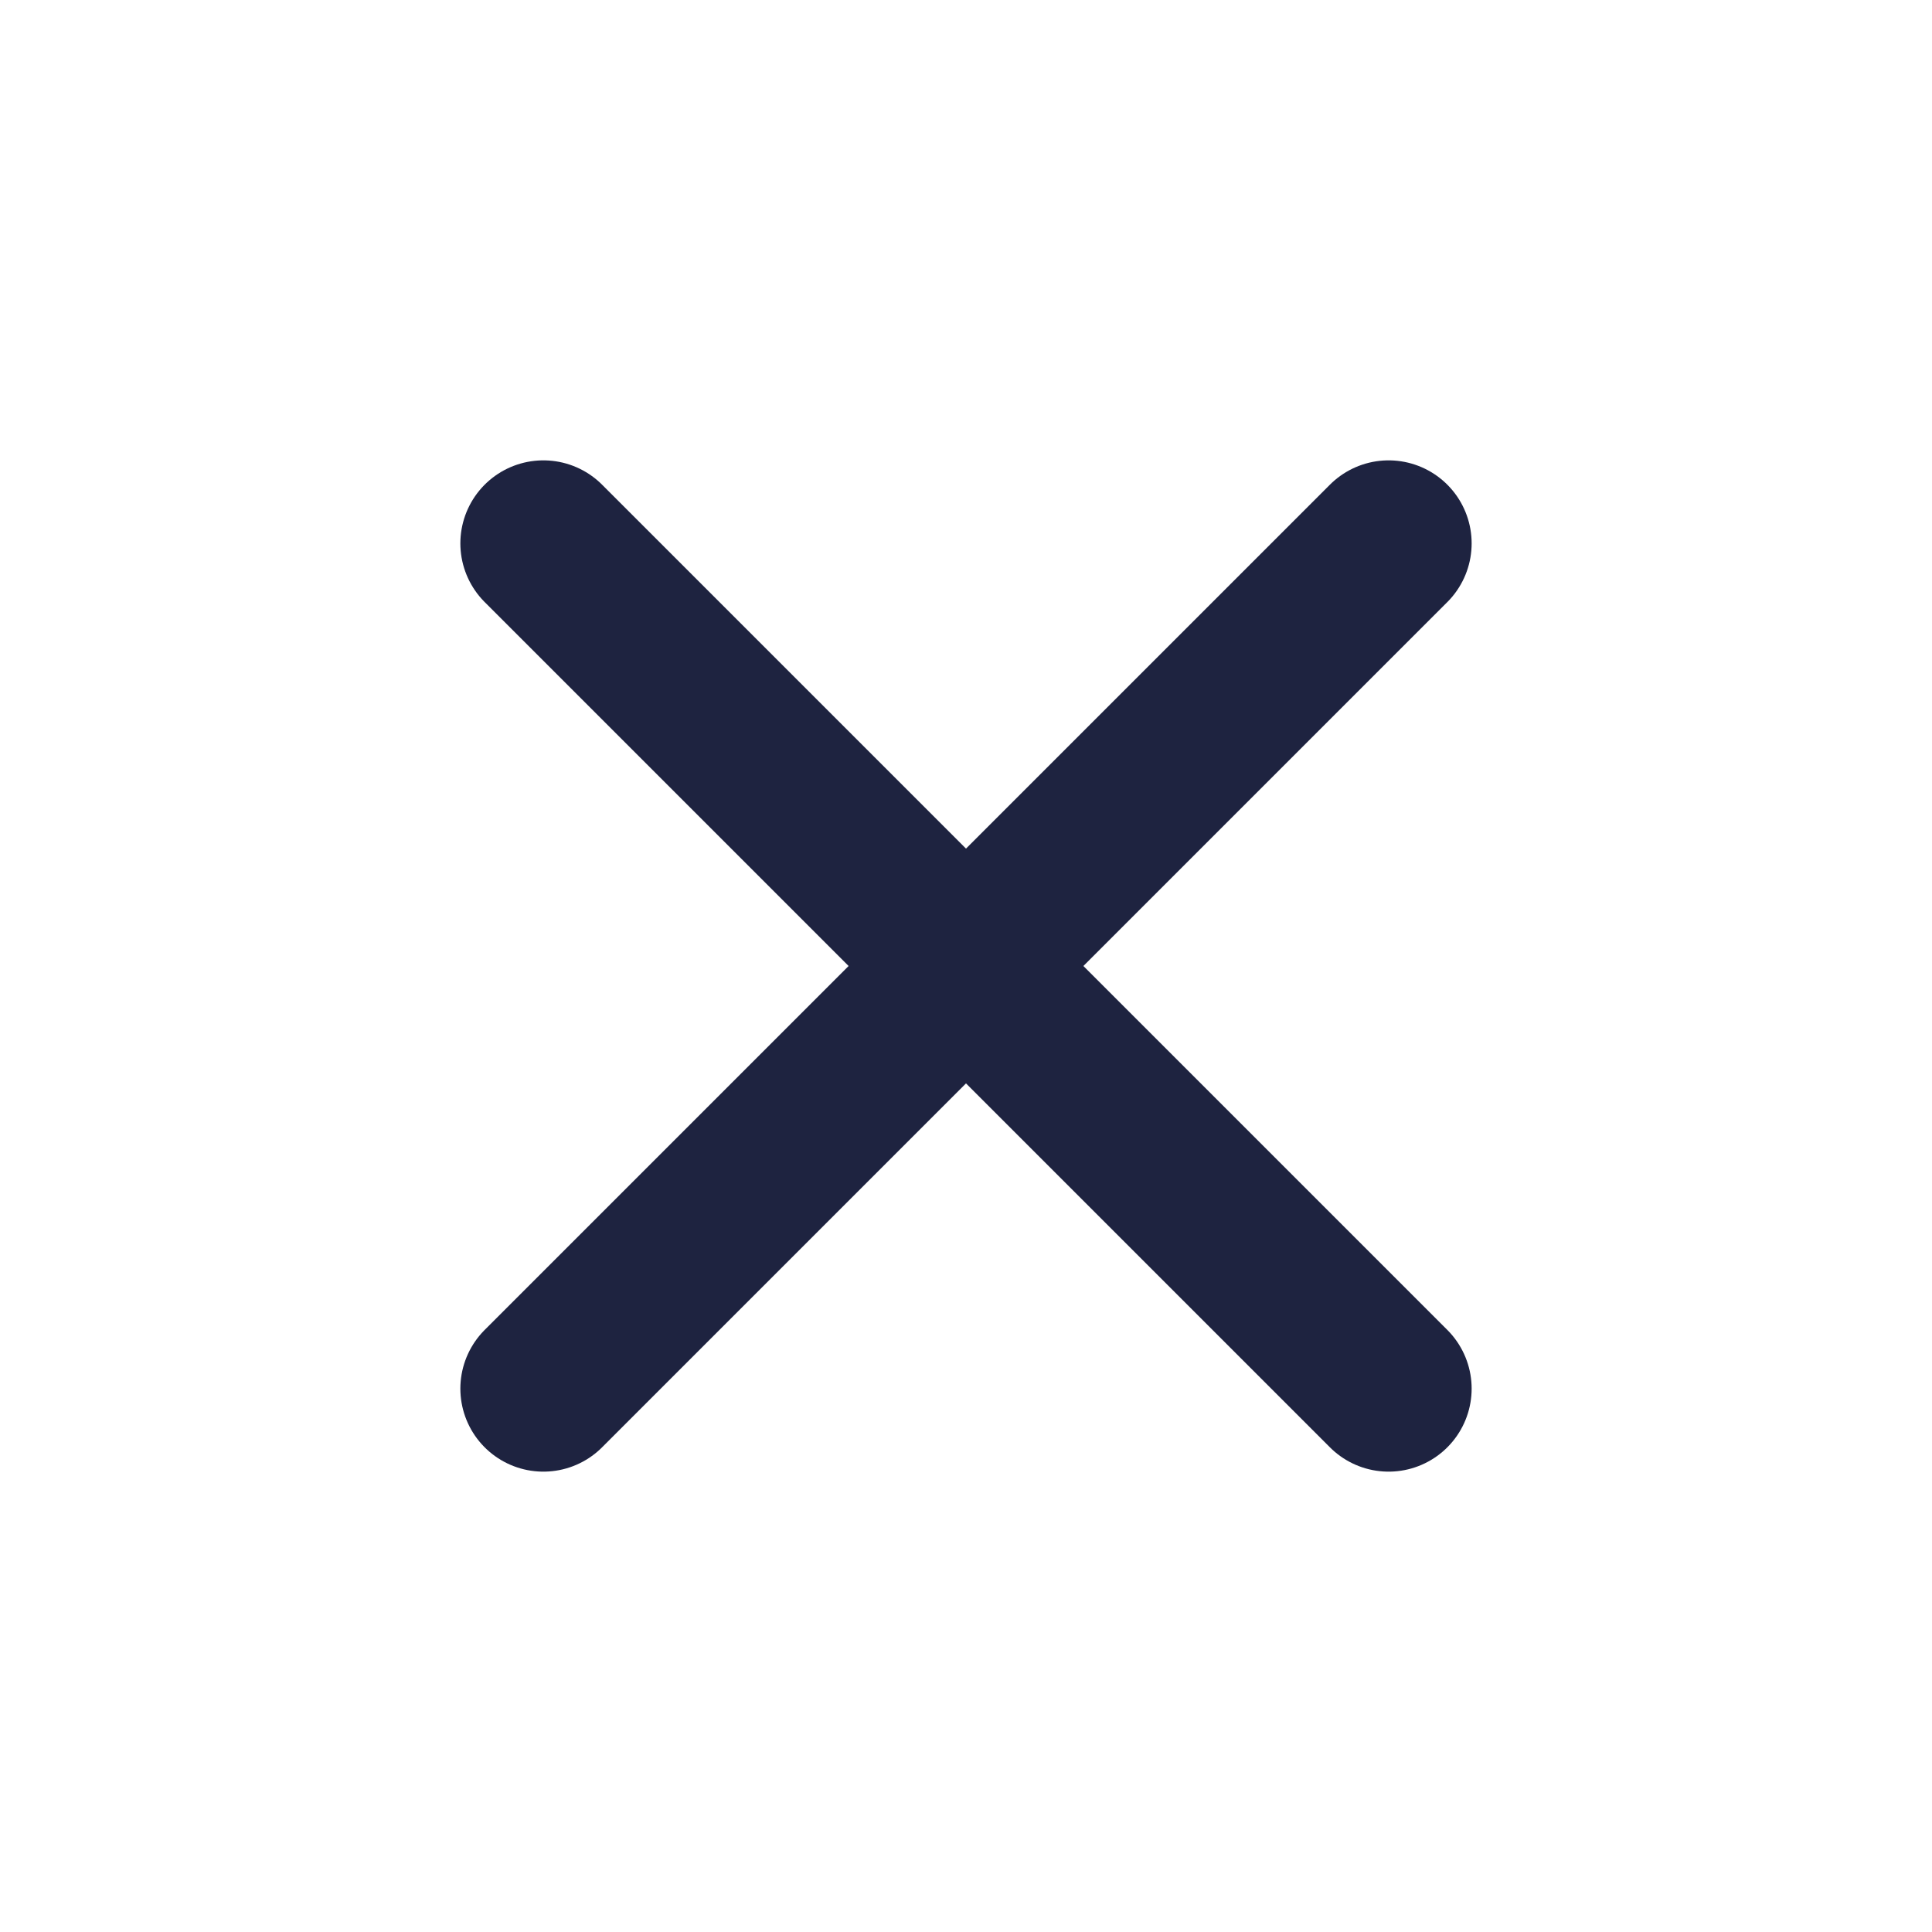
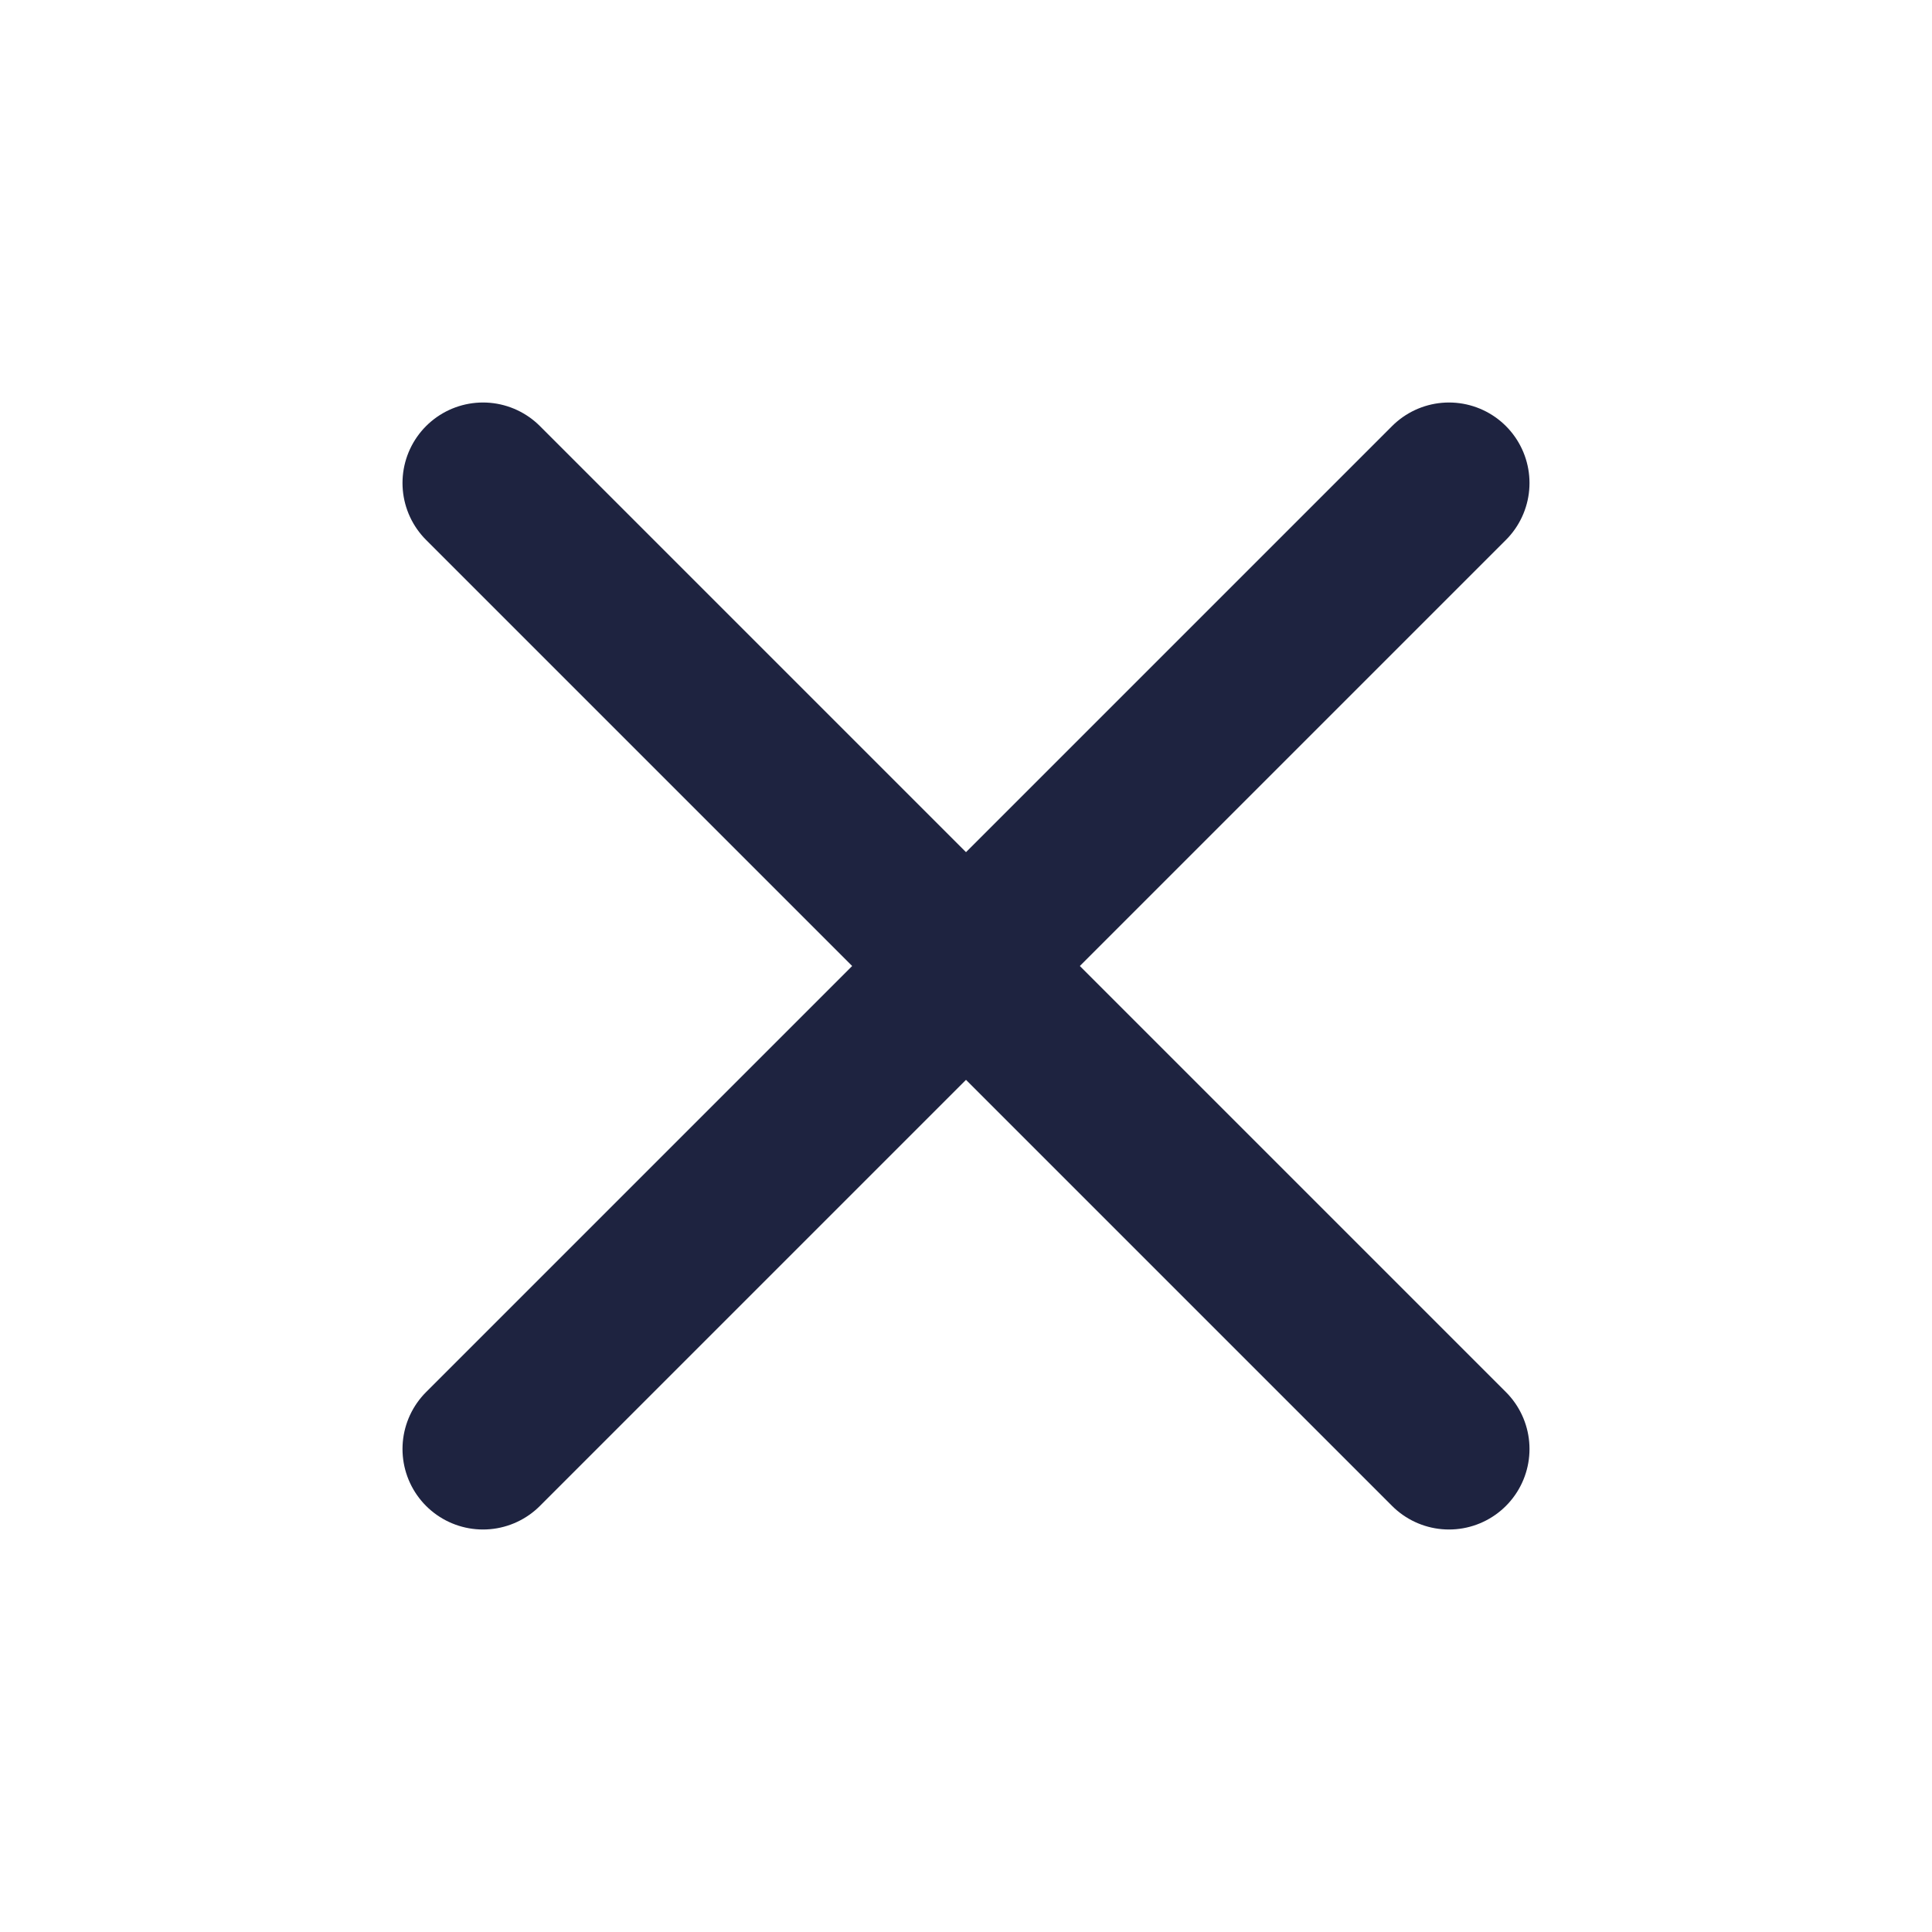
- <svg xmlns="http://www.w3.org/2000/svg" viewBox="0 0 64 64" fill="none" stroke="#1E2340" stroke-width="5.5" stroke-linecap="round" stroke-linejoin="round">
-   <path d="M18 18l28 28m0-28L18 46" />
+ <svg xmlns="http://www.w3.org/2000/svg" viewBox="0 0 24 24" fill="none" stroke="#1E2340" stroke-width="2" stroke-linecap="round" stroke-linejoin="round" role="img" aria-label="Close">
+   <path d="M6 6l12 12" />
+   <path d="M18 6 6 18" />
</svg>
